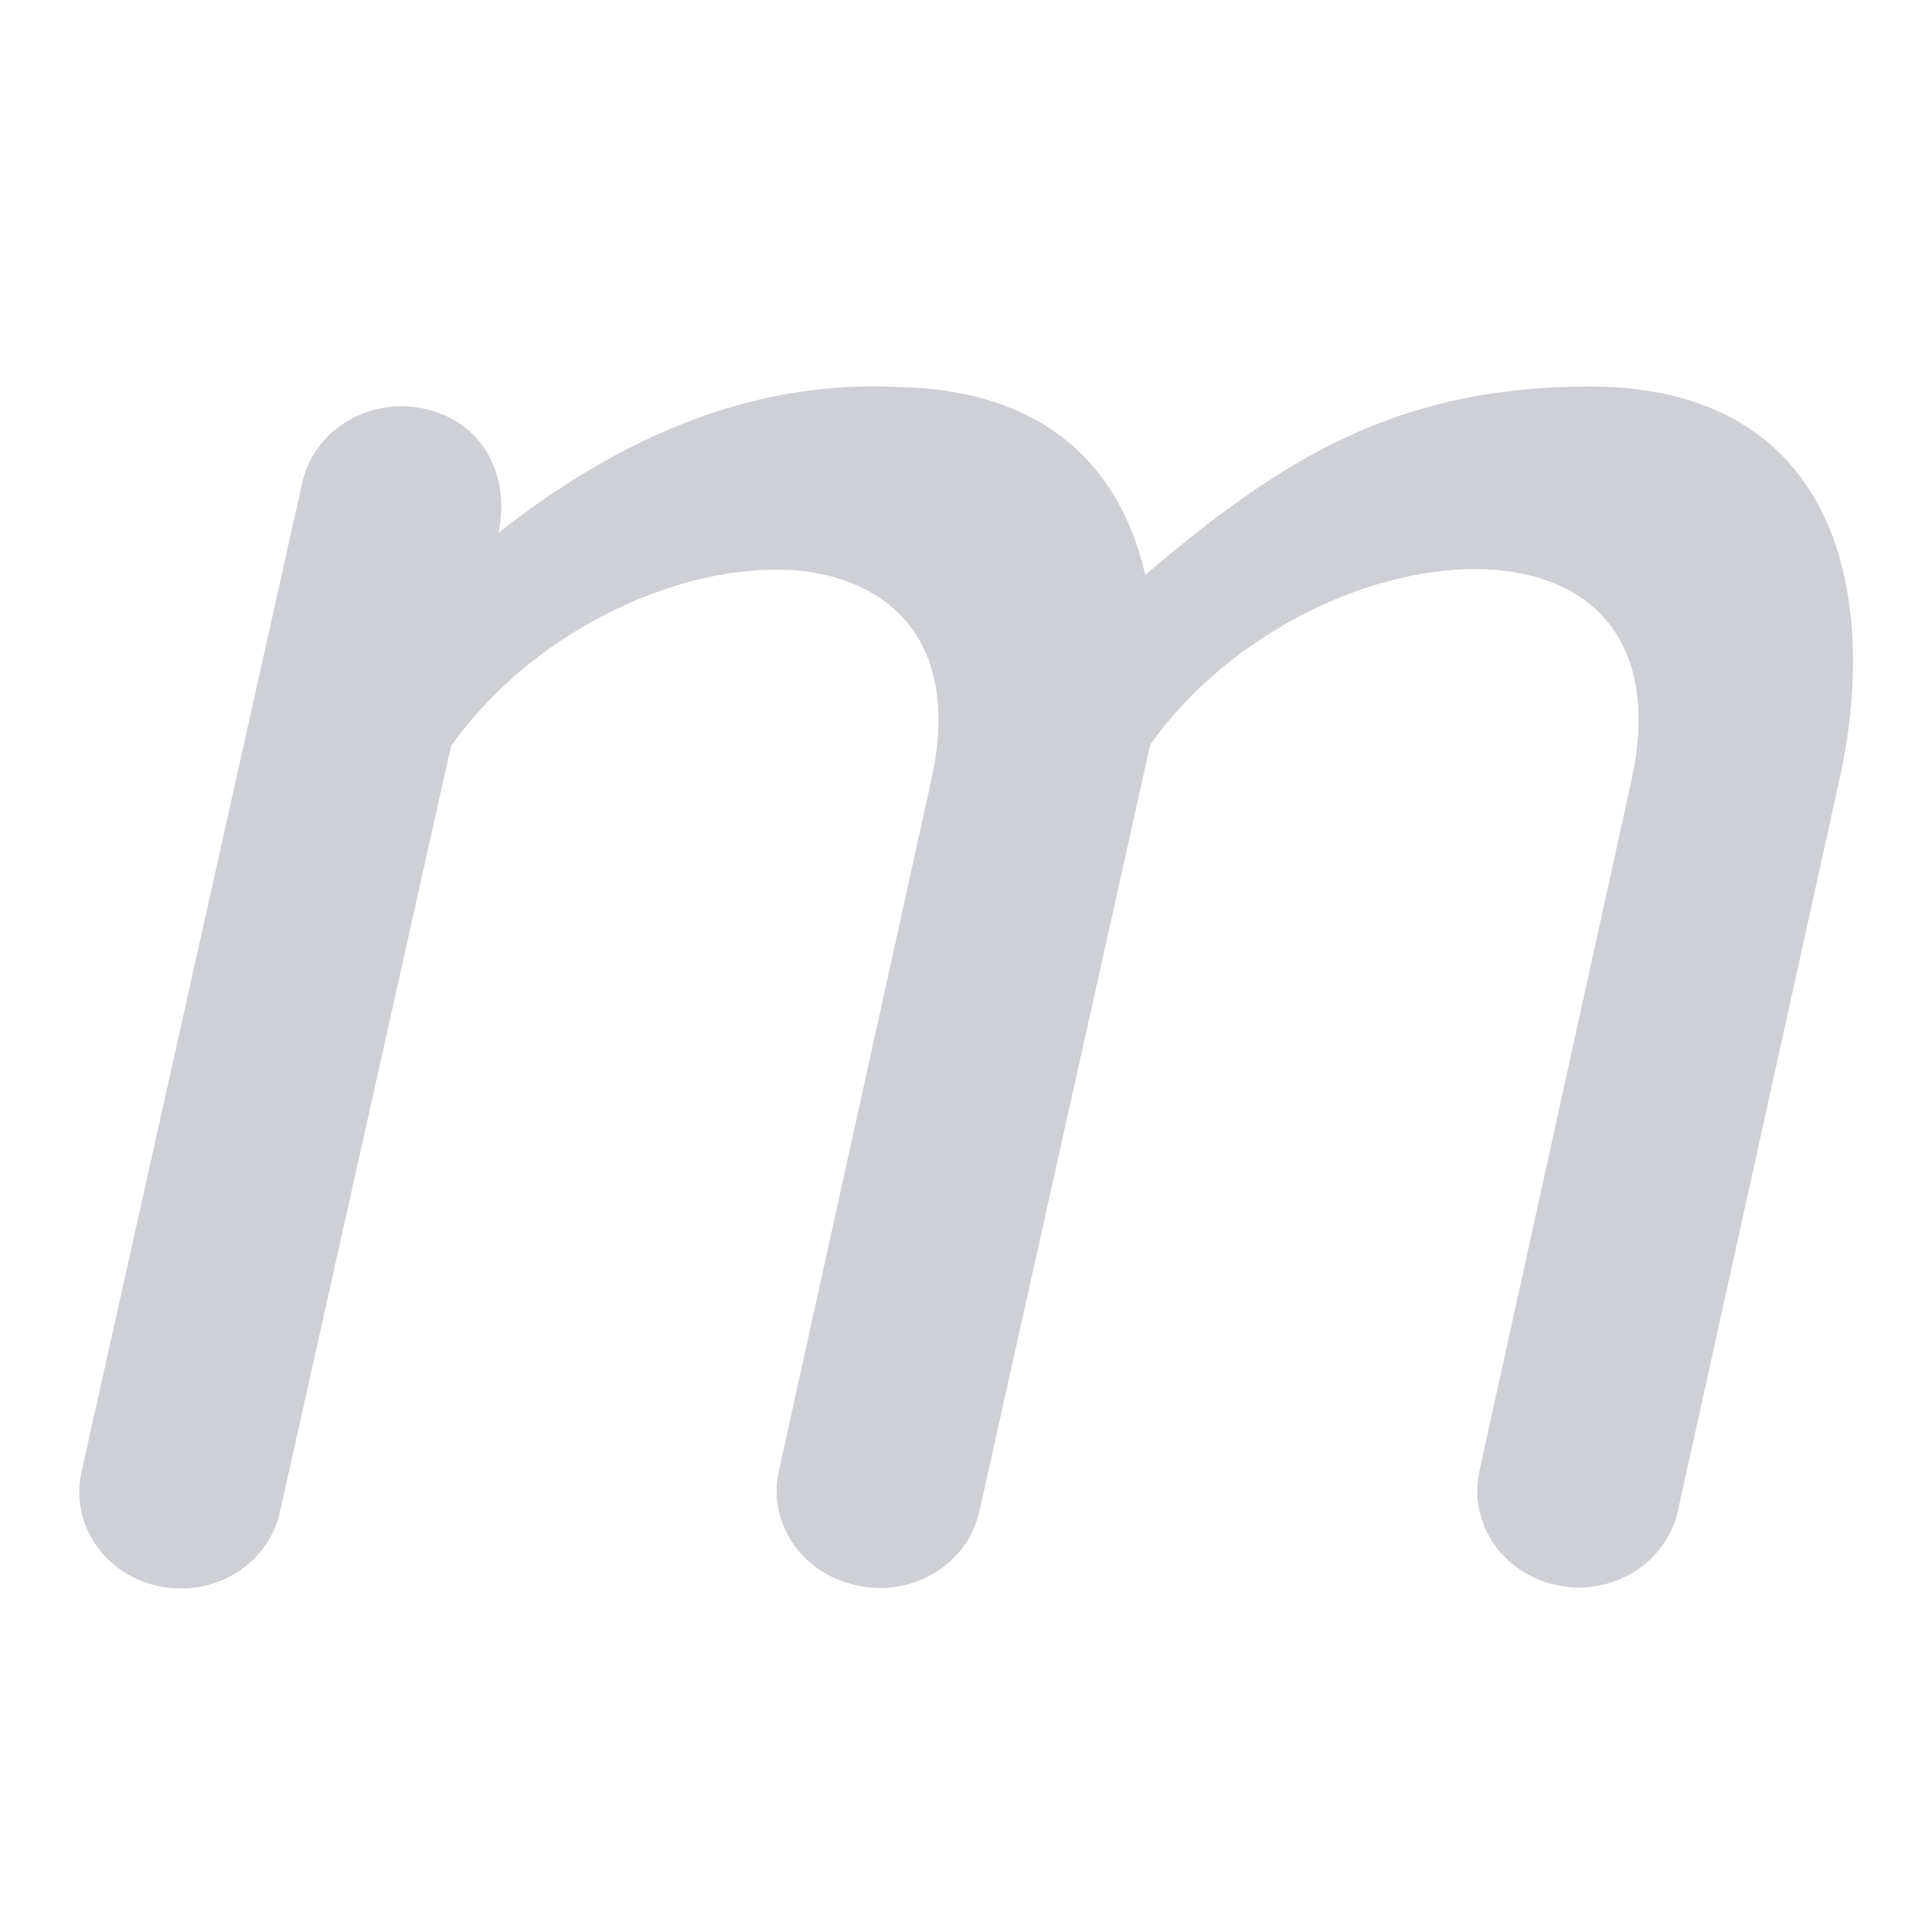
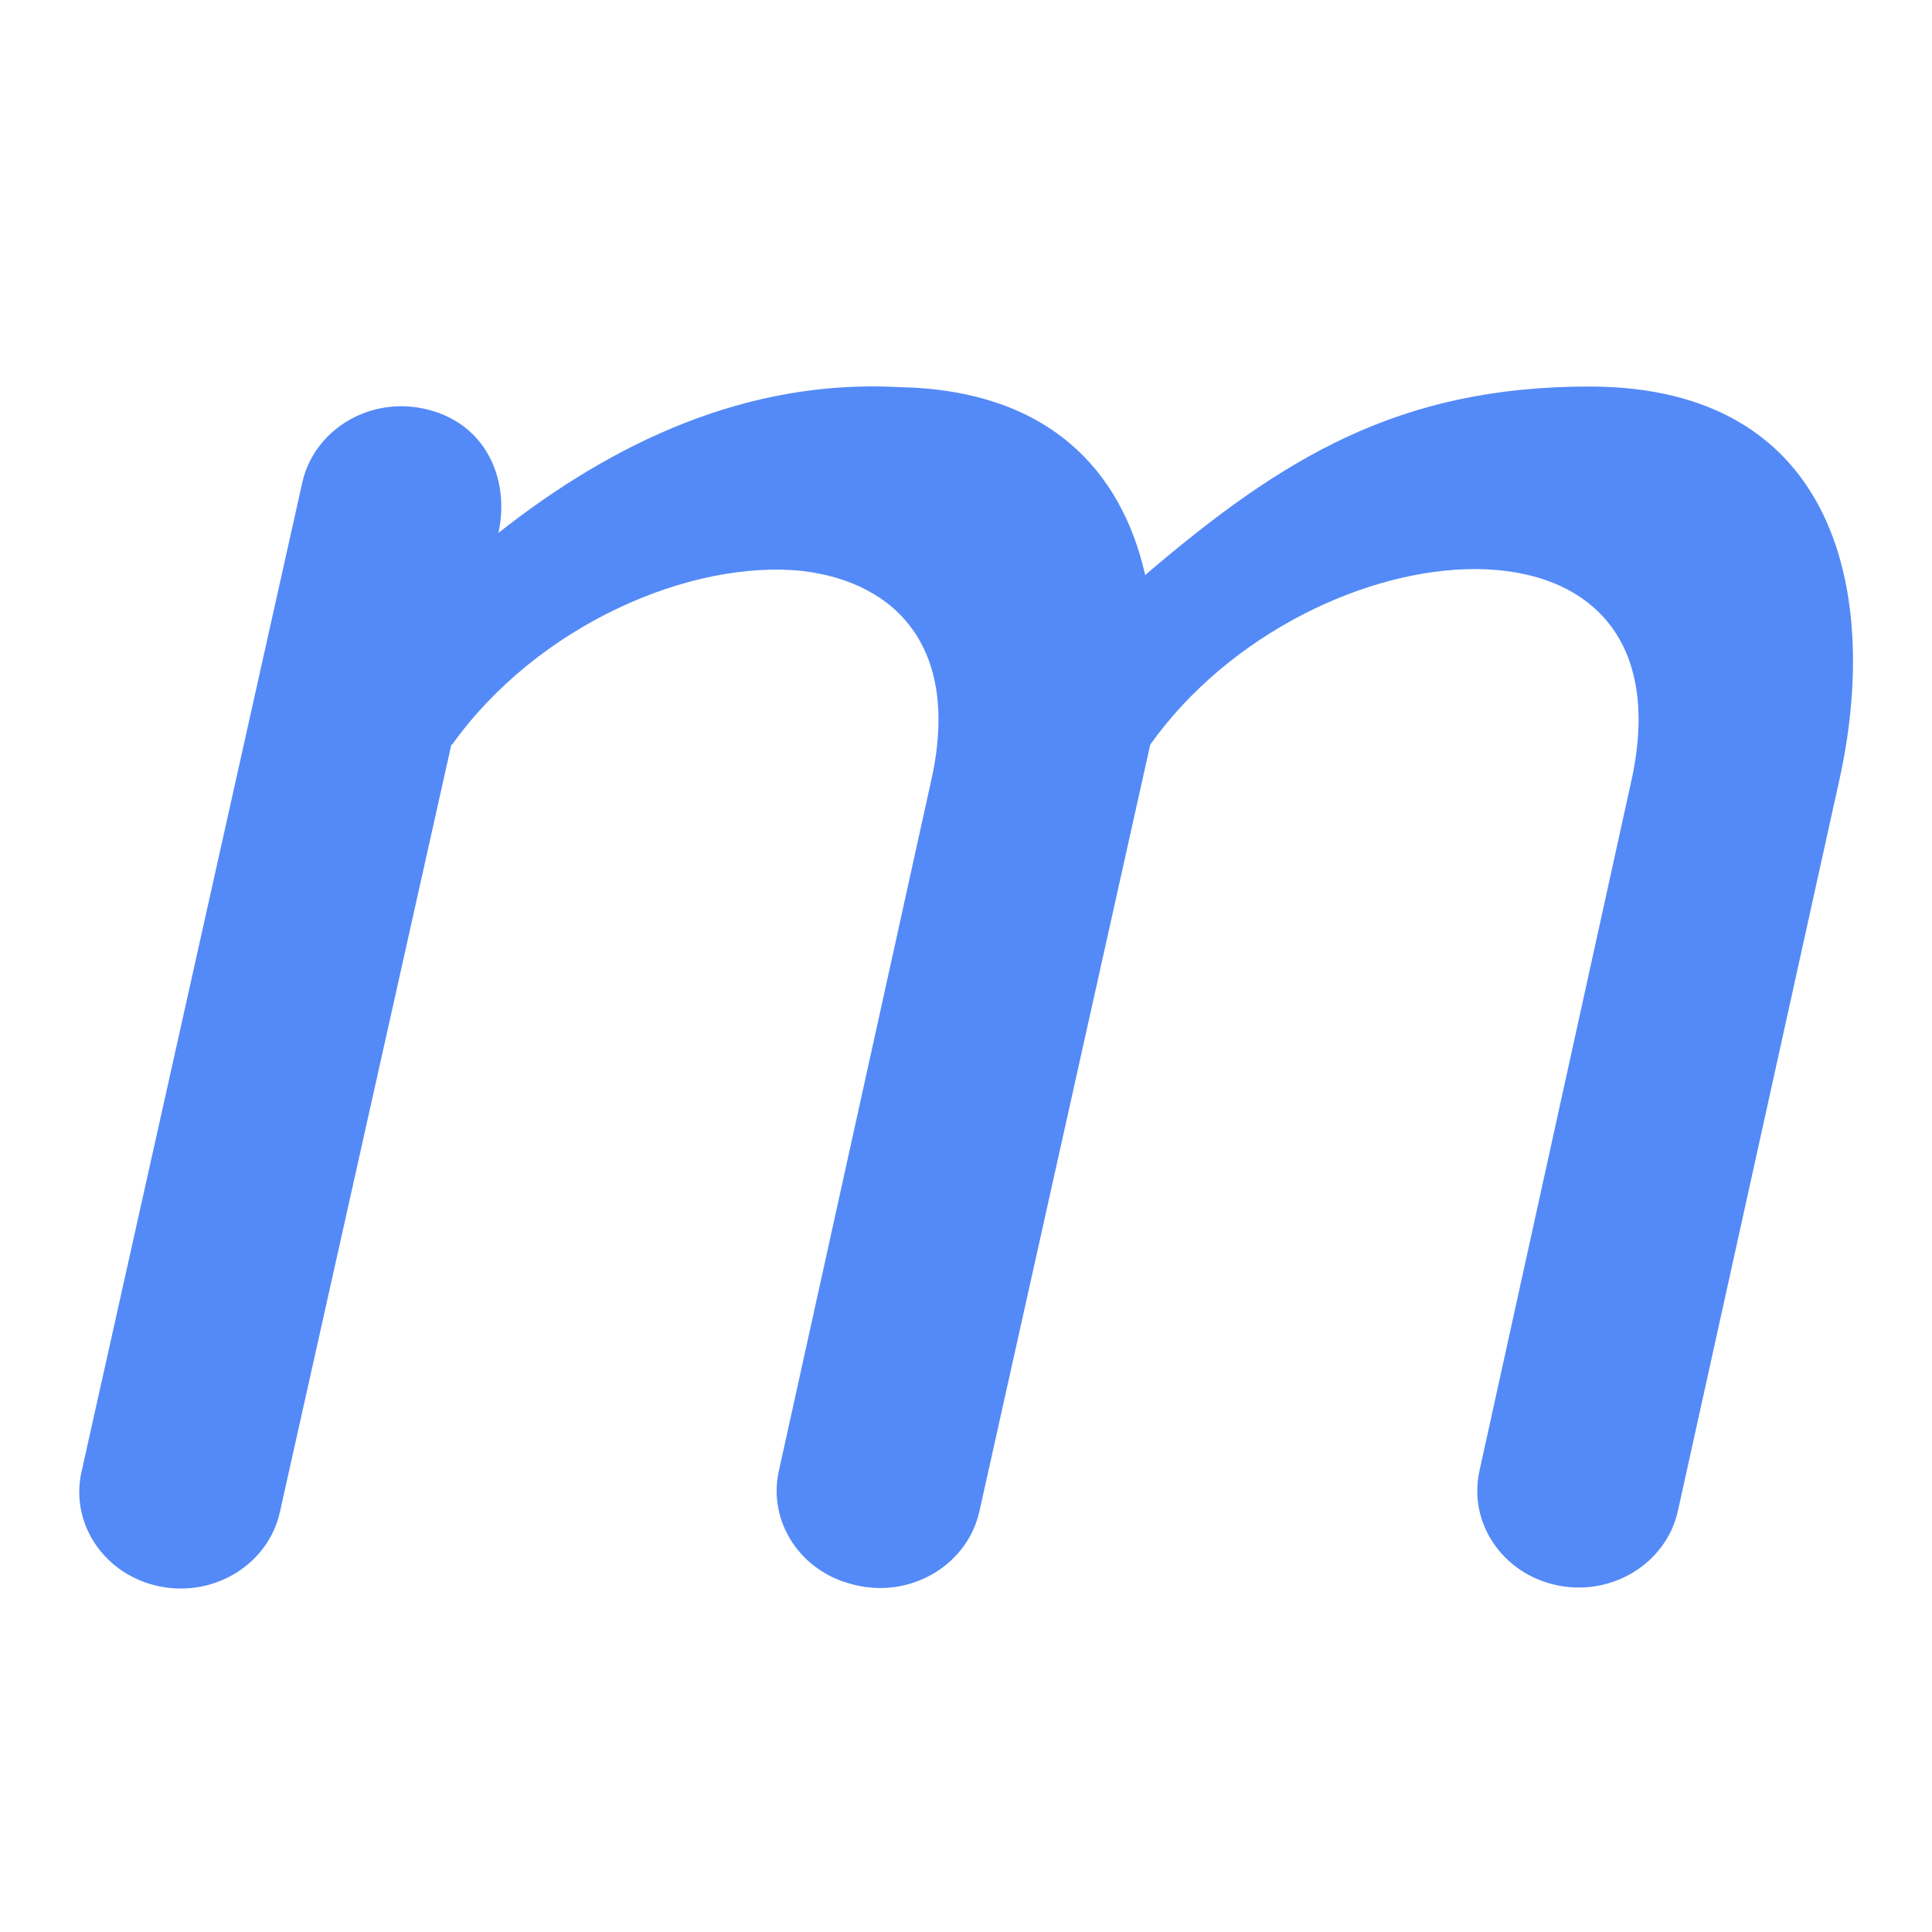
<svg xmlns="http://www.w3.org/2000/svg" width="16" height="16" viewBox="0 0 16 16" fill="none">
-   <path d="M13.162 3.201C15.224 3.201 15.582 4.936 15.224 6.499L13.896 12.511C13.801 12.944 13.355 13.221 12.902 13.13C12.448 13.039 12.157 12.615 12.252 12.182L13.503 6.499C14.074 4.02 10.839 4.326 9.526 6.166L8.111 12.516C8.015 12.948 7.57 13.225 7.116 13.134C7.097 13.13 7.079 13.126 7.061 13.121C6.629 13.015 6.357 12.602 6.45 12.182L7.705 6.495C7.967 5.376 7.43 4.825 6.65 4.729C5.722 4.629 4.45 5.176 3.741 6.171L3.74 6.164L3.738 6.166L2.318 12.522C2.222 12.954 1.776 13.23 1.322 13.138C0.868 13.046 0.578 12.621 0.675 12.189L2.503 3.998C2.599 3.566 3.045 3.29 3.499 3.382C4.015 3.486 4.227 3.959 4.128 4.413C5.077 3.665 6.184 3.137 7.449 3.206C8.683 3.231 9.287 3.894 9.484 4.762C10.623 3.789 11.585 3.201 13.162 3.201Z" fill="#CED0D6" />
+   <path d="M13.162 3.201C15.224 3.201 15.582 4.936 15.224 6.499L13.896 12.511C13.801 12.944 13.355 13.221 12.902 13.13C12.448 13.039 12.157 12.615 12.252 12.182L13.503 6.499C14.074 4.02 10.839 4.326 9.526 6.166L8.111 12.516C8.015 12.948 7.57 13.225 7.116 13.134C7.097 13.13 7.079 13.126 7.061 13.121C6.629 13.015 6.357 12.602 6.45 12.182L7.705 6.495C7.967 5.376 7.43 4.825 6.65 4.729C5.722 4.629 4.45 5.176 3.741 6.171L3.74 6.164L3.738 6.166L2.318 12.522C2.222 12.954 1.776 13.23 1.322 13.138C0.868 13.046 0.578 12.621 0.675 12.189L2.503 3.998C2.599 3.566 3.045 3.29 3.499 3.382C4.015 3.486 4.227 3.959 4.128 4.413C5.077 3.665 6.184 3.137 7.449 3.206C8.683 3.231 9.287 3.894 9.484 4.762C10.623 3.789 11.585 3.201 13.162 3.201Z" fill="#548AF7" />
</svg>
